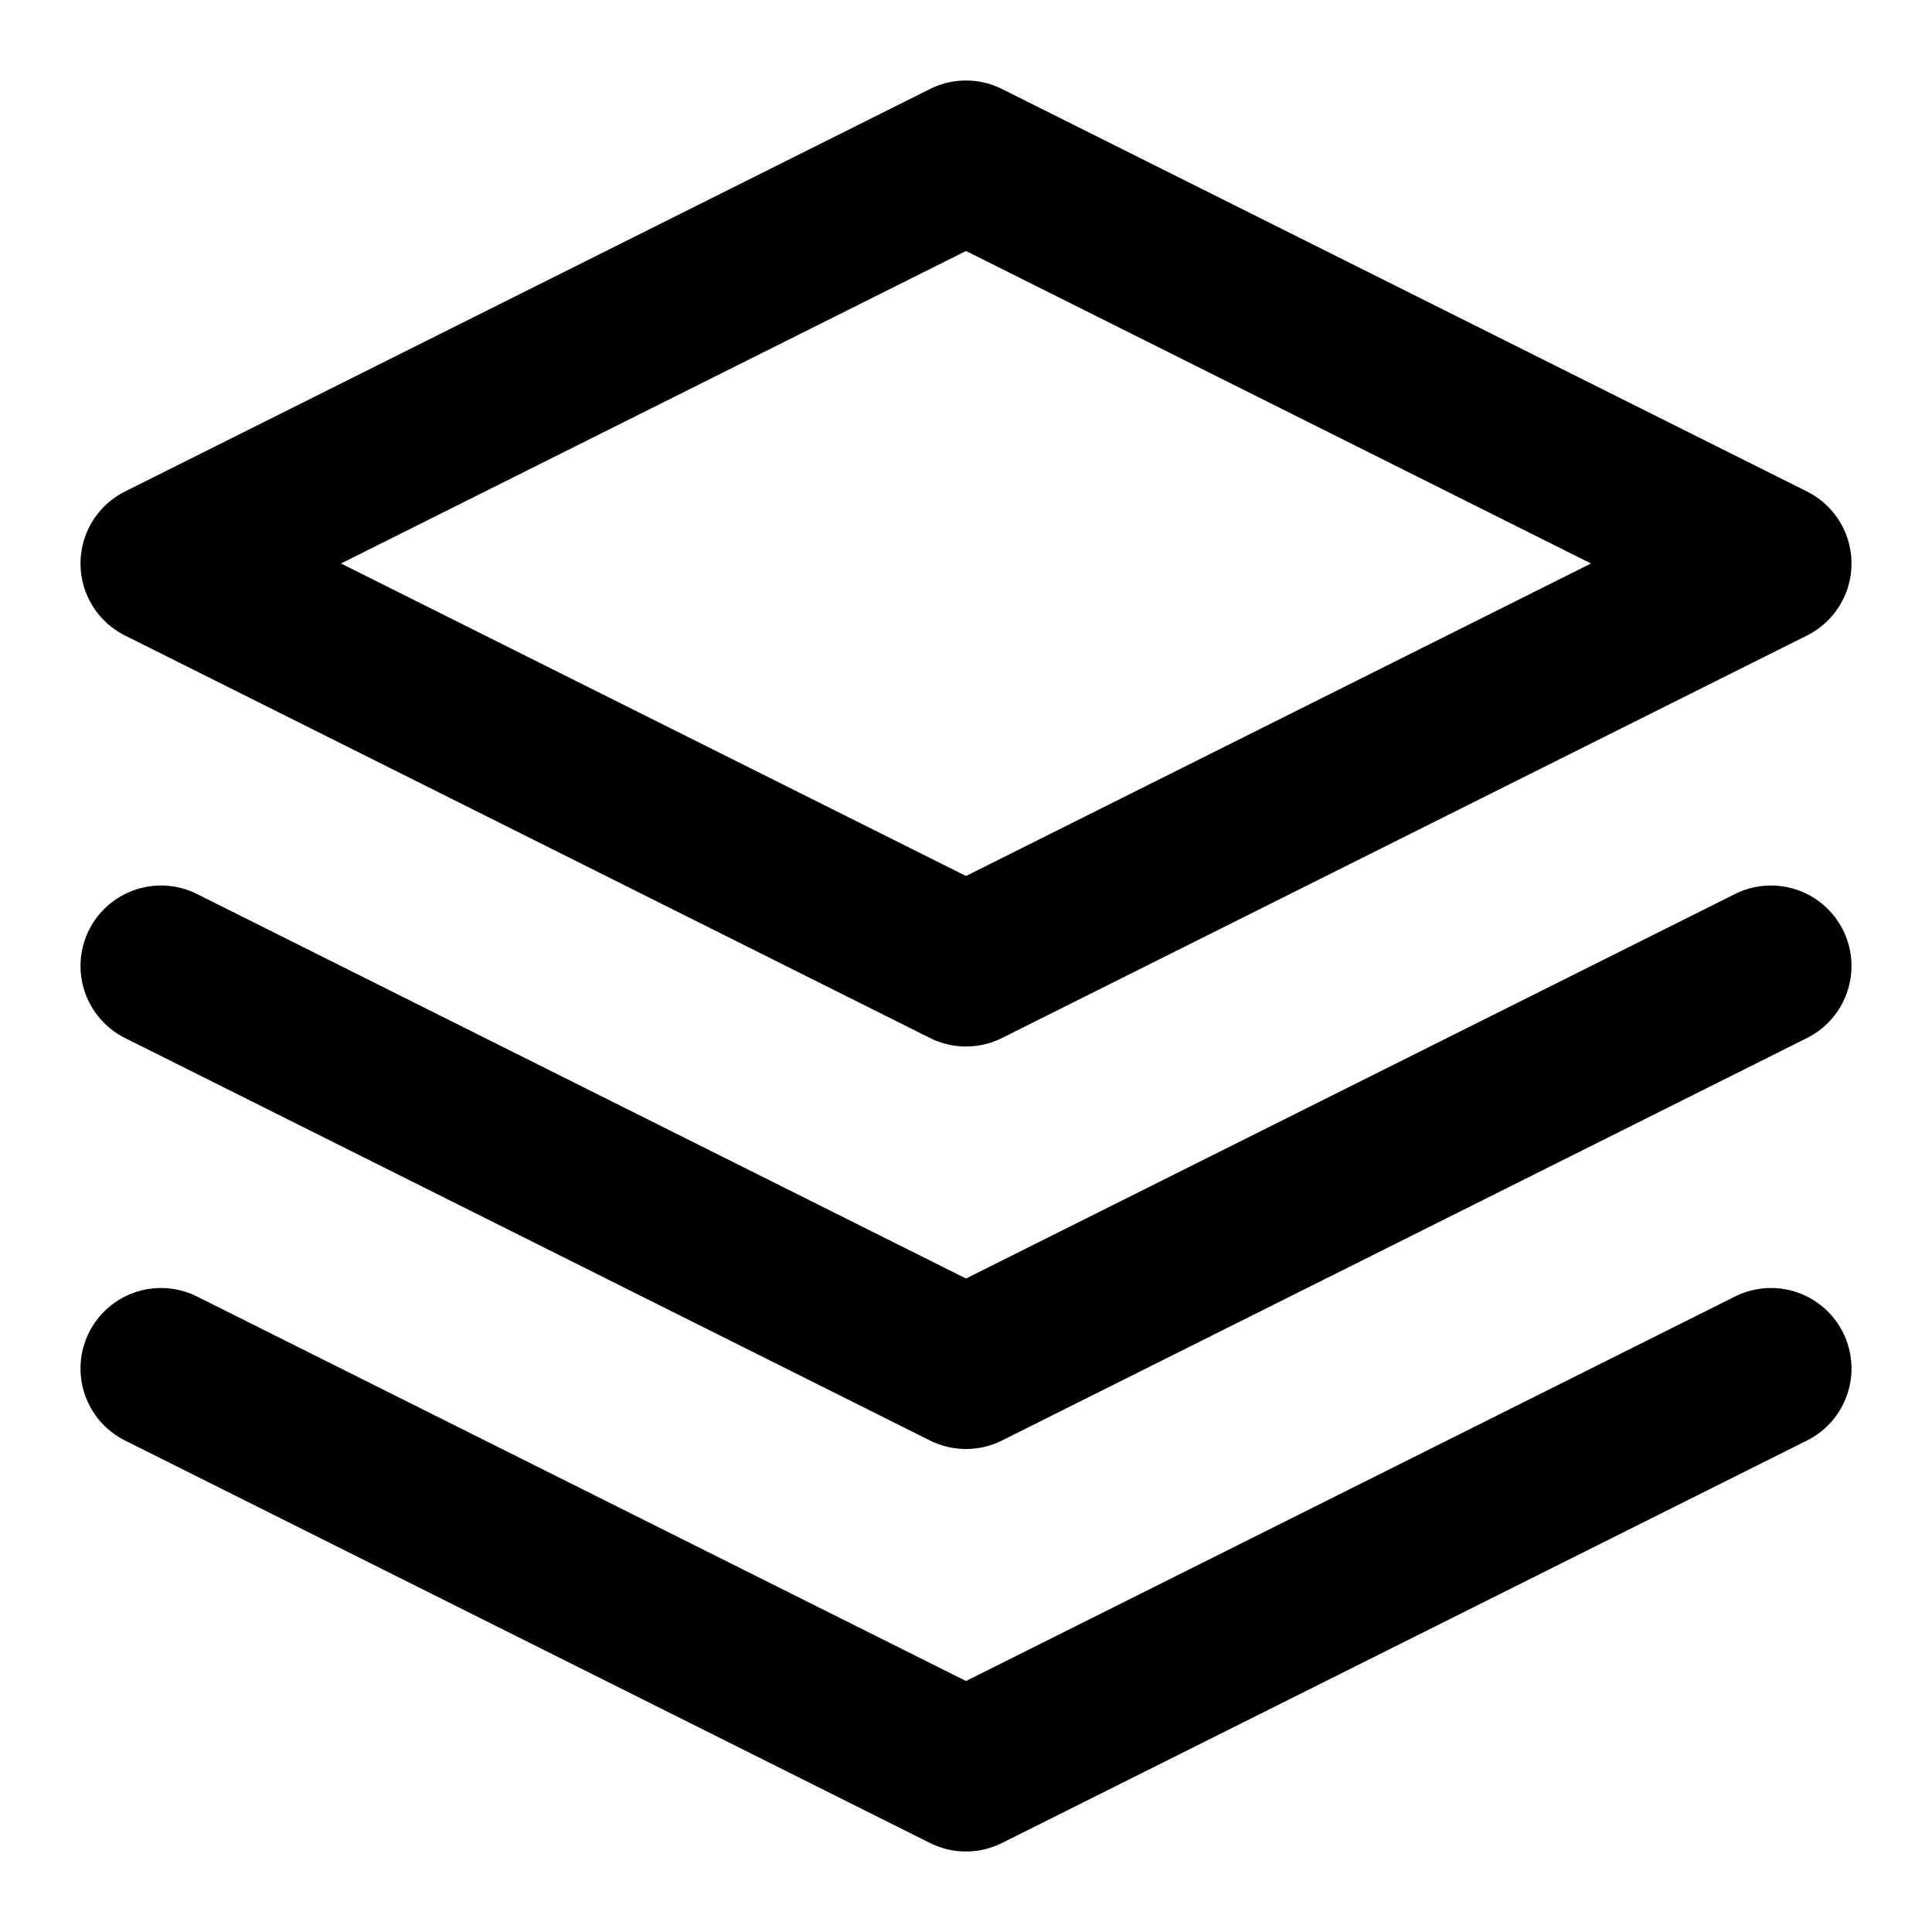
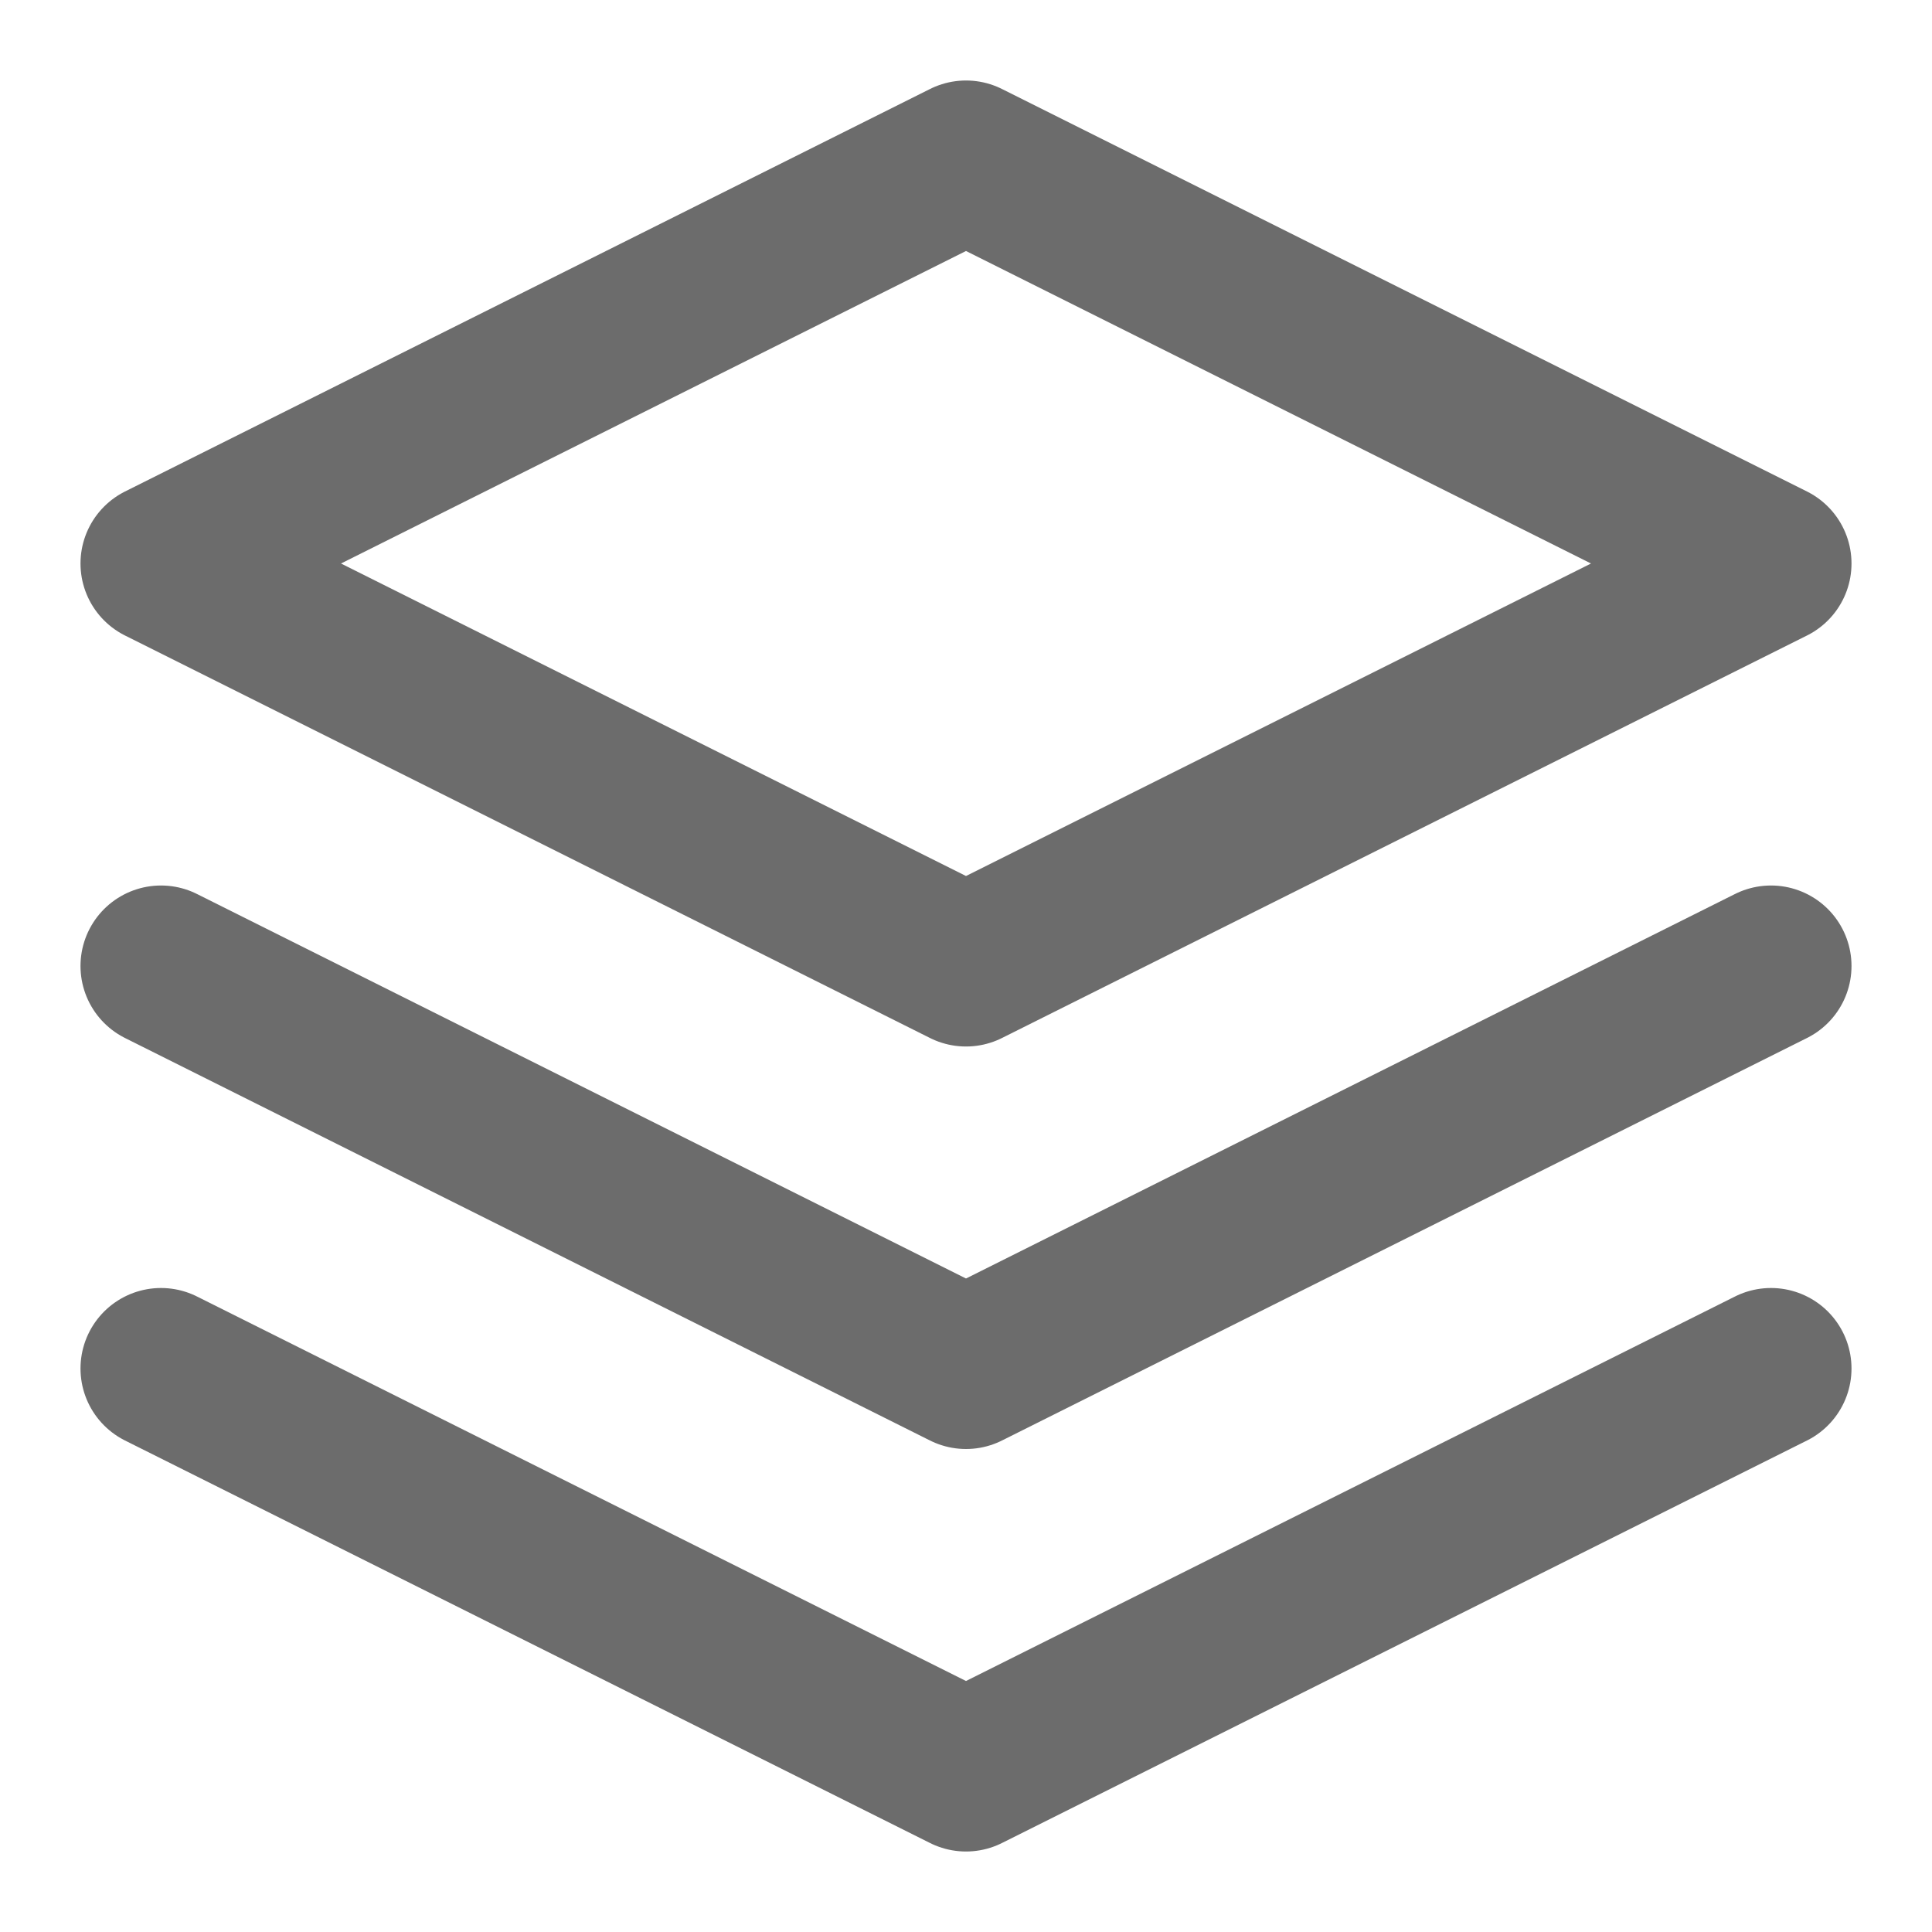
- <svg xmlns="http://www.w3.org/2000/svg" width="24" height="24" viewBox="0 0 24 24" fill="none" stroke="currentColor" stroke-width="2" stroke-linecap="round" stroke-linejoin="round">
+ <svg xmlns="http://www.w3.org/2000/svg" width="24" height="24" viewBox="0 0 24 24" fill="none" stroke="#6C6C6C" stroke-width="2" stroke-linecap="round" stroke-linejoin="round">
  <path d="M12 2L2 7l10 5 10-5-10-5zM2 17l10 5 10-5M2 12l10 5 10-5" />
</svg>
